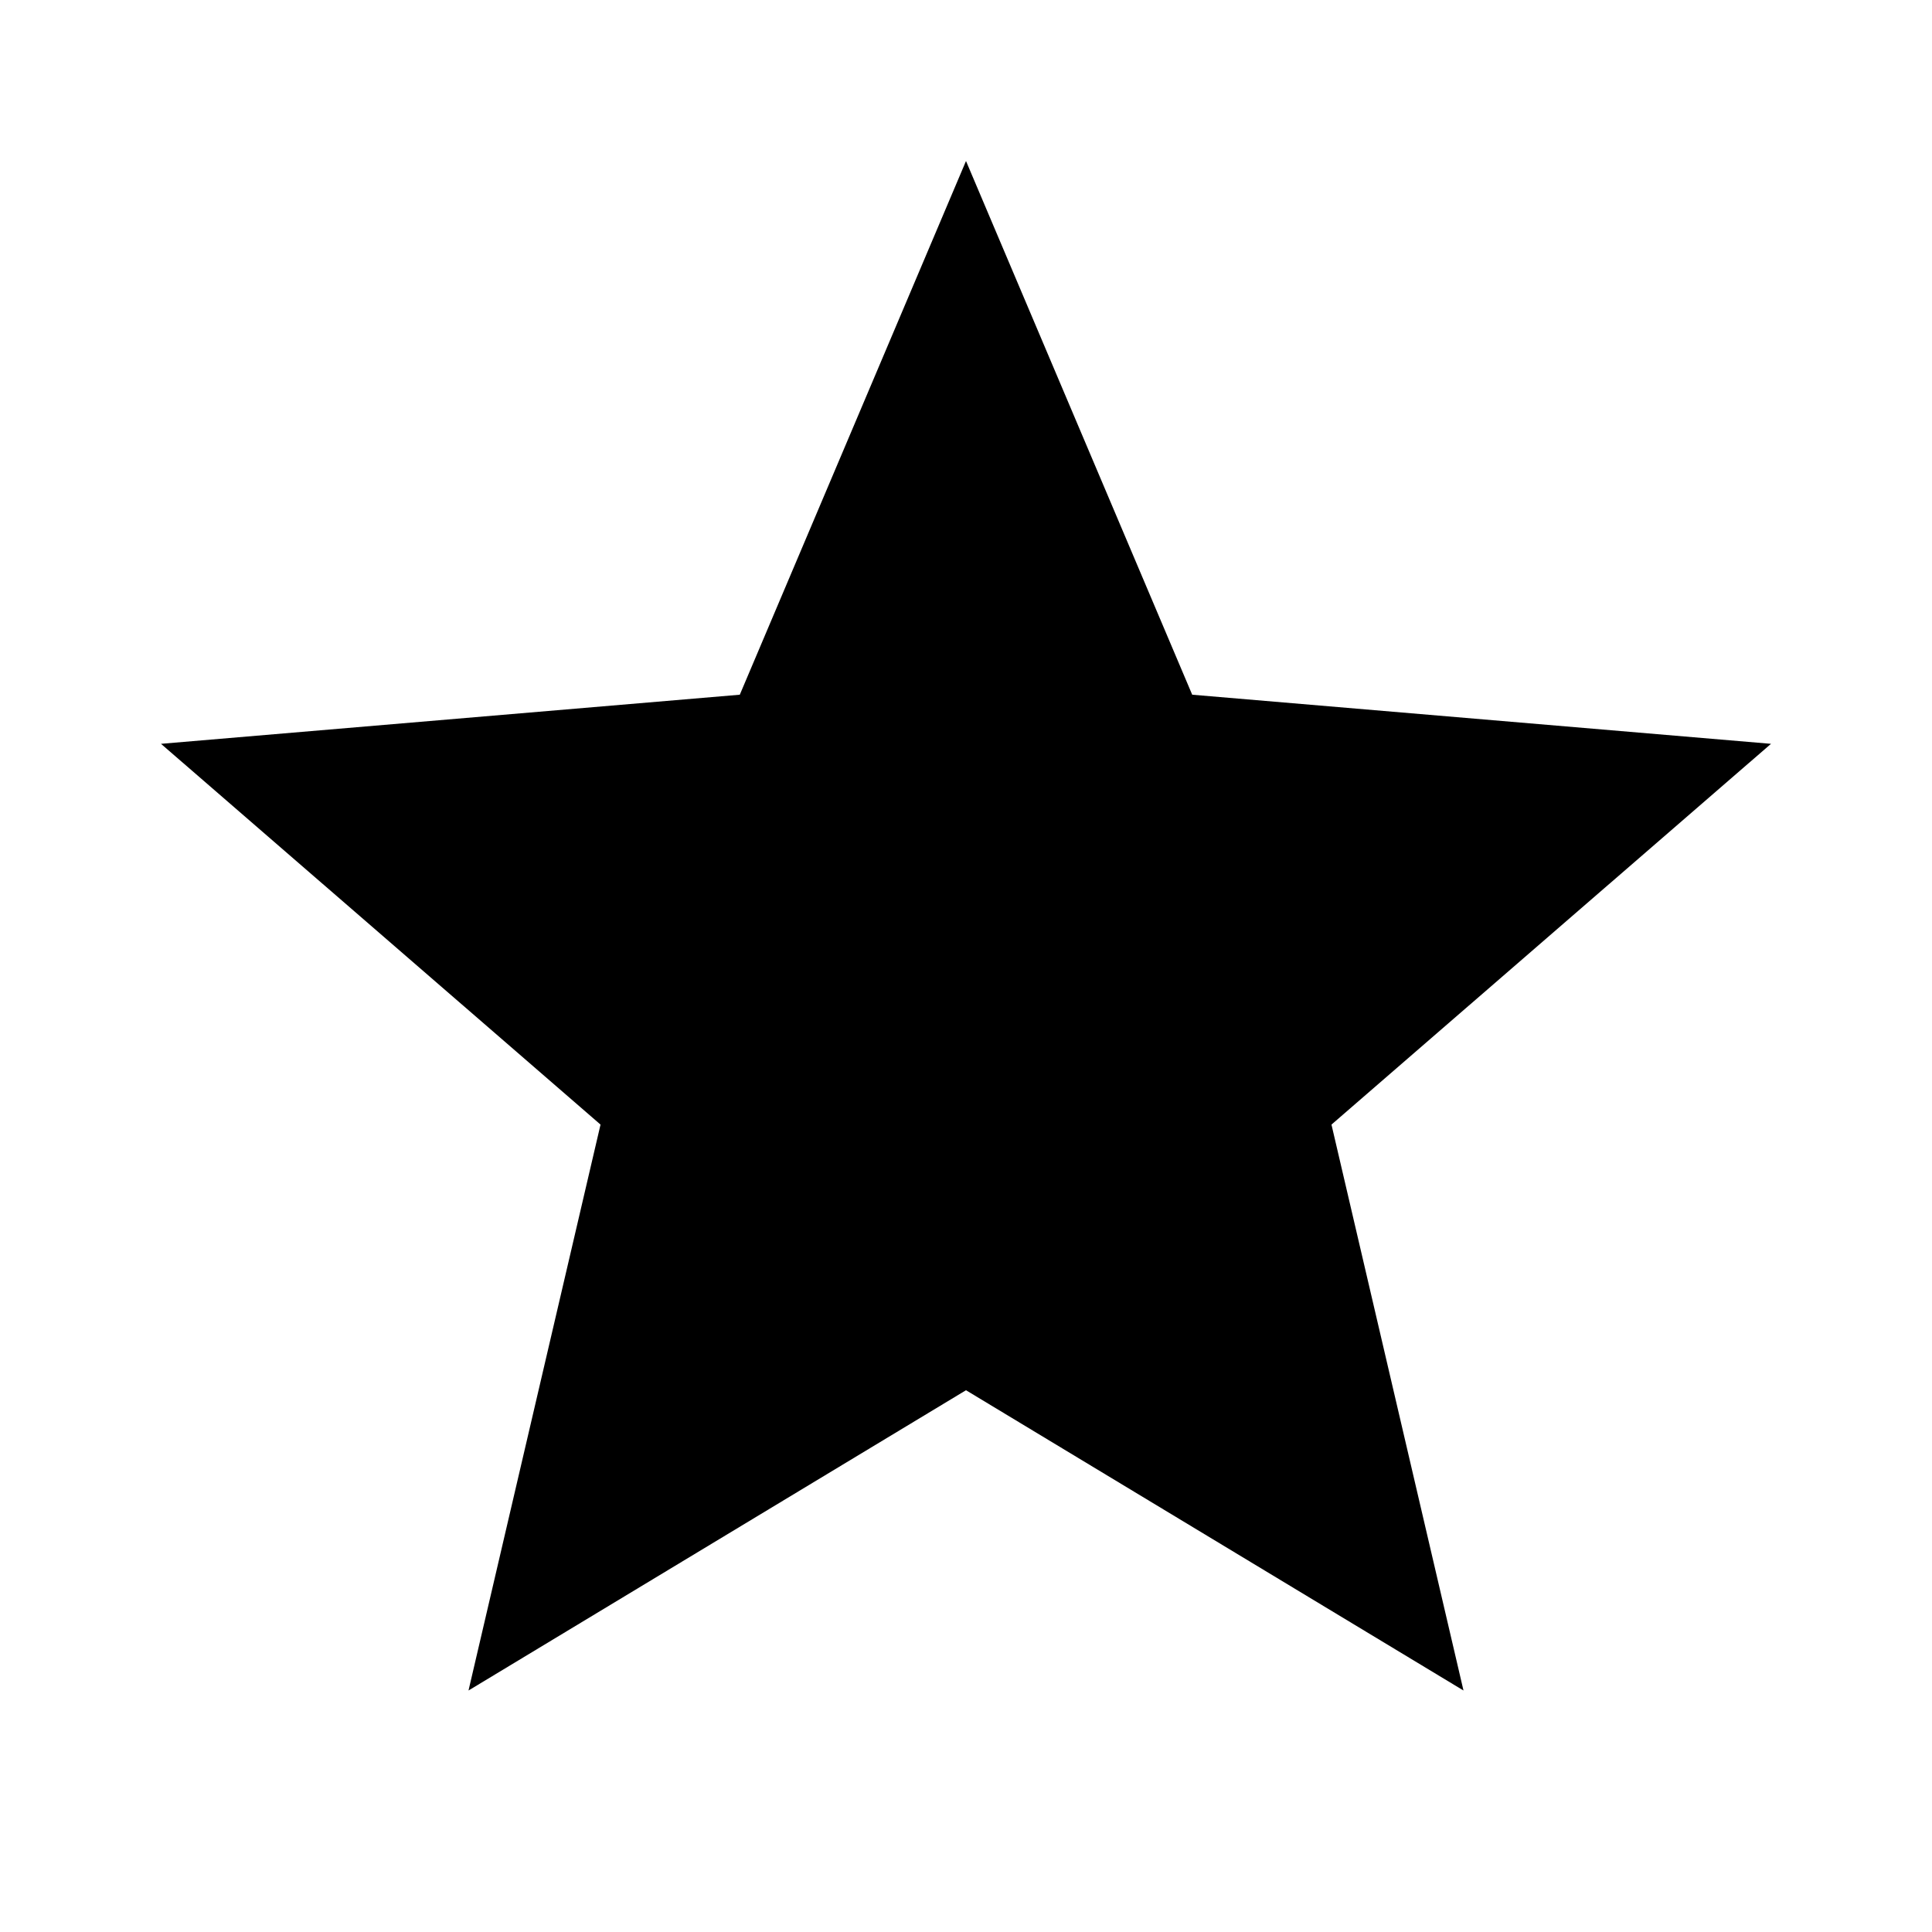
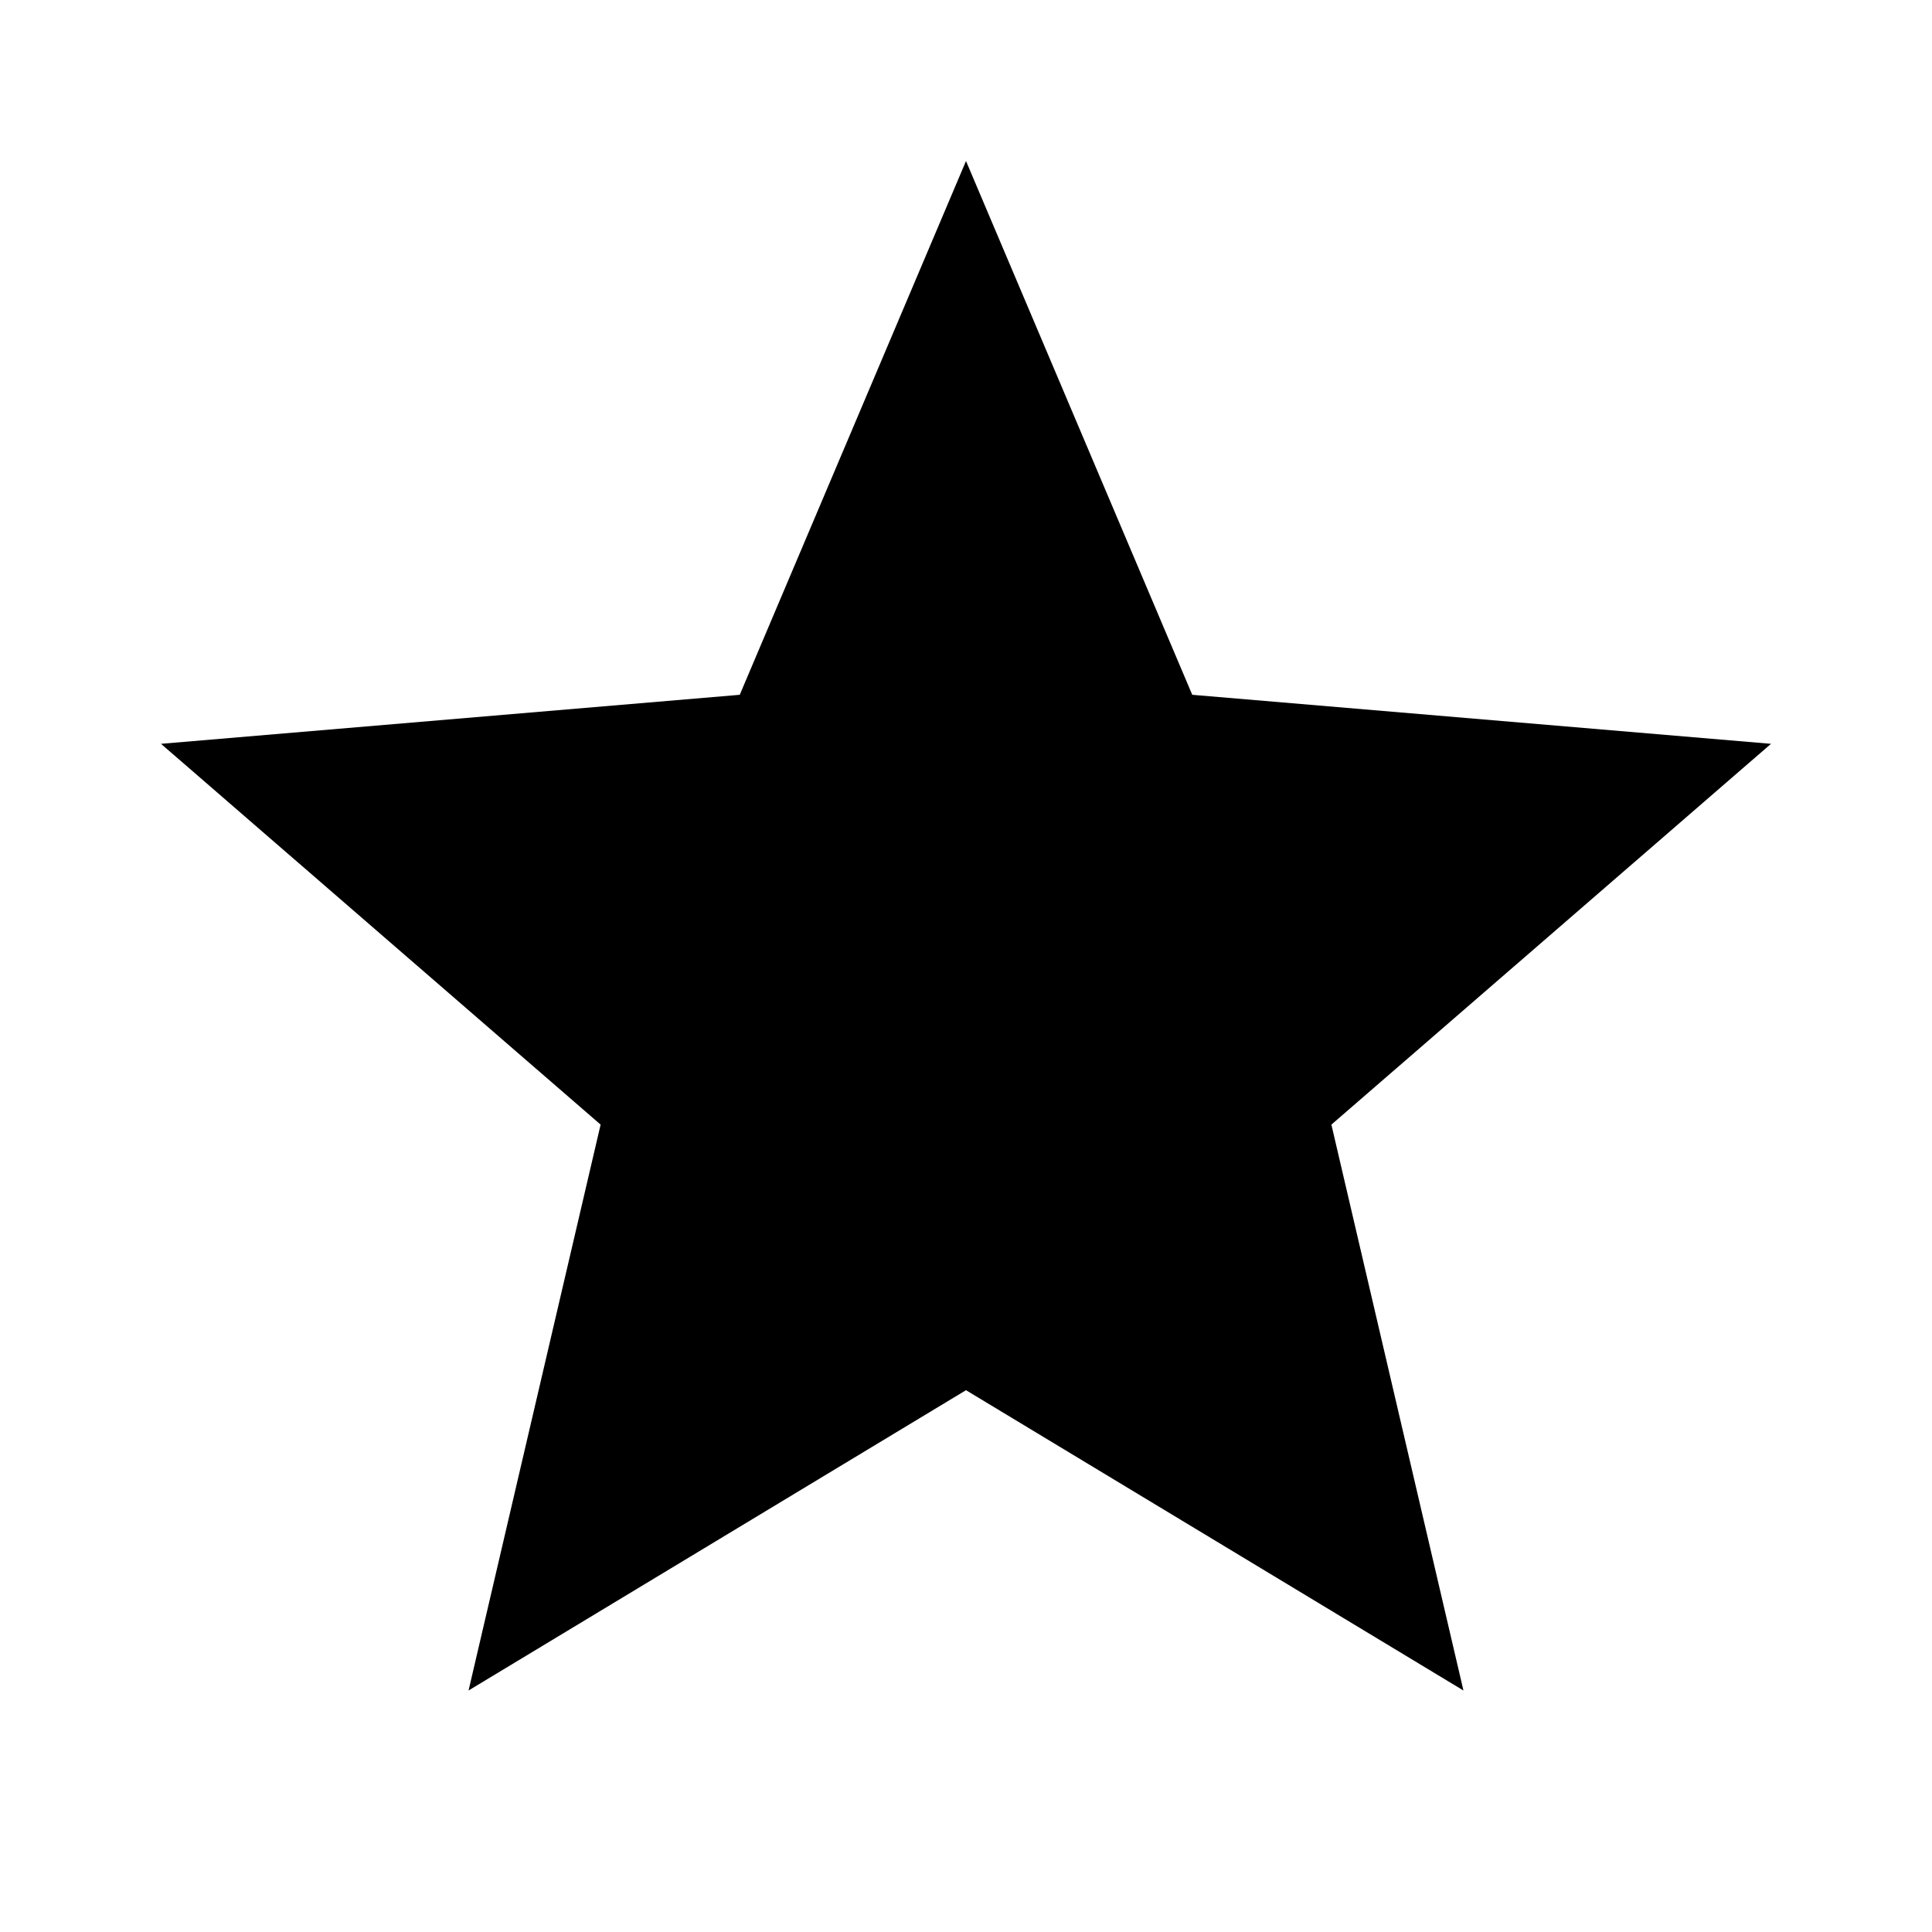
- <svg xmlns="http://www.w3.org/2000/svg" fill="#000000" height="24" viewBox="0 0 24 24" width="24">
-   <path d="M0 0h24v24H0z" fill="none" />
-   <path d="M12 17.27L18.18 21l-1.64-7.03L22 9.24l-7.19-.61L12 2 9.19 8.63 2 9.24l5.46 4.73L5.82 21z" />
-   <path d="M0 0h24v24H0z" fill="none" />
+ <svg xmlns="http://www.w3.org/2000/svg" width="48pt" height="48pt" viewBox="0 0 48 48" version="1.1">
+   <g id="surface1">
+     <path style=" stroke:none;fill-rule:nonzero;fill:rgb(0%,0%,0%);fill-opacity:1;" d="M 24 34.539 L 36.359 42 L 33.078 27.941 L 44 18.48 L 29.621 17.262 L 24 4 L 18.379 17.262 L 4 18.48 L 14.922 27.941 L 11.641 42 Z M 24 34.539 " />
+   </g>
</svg>
